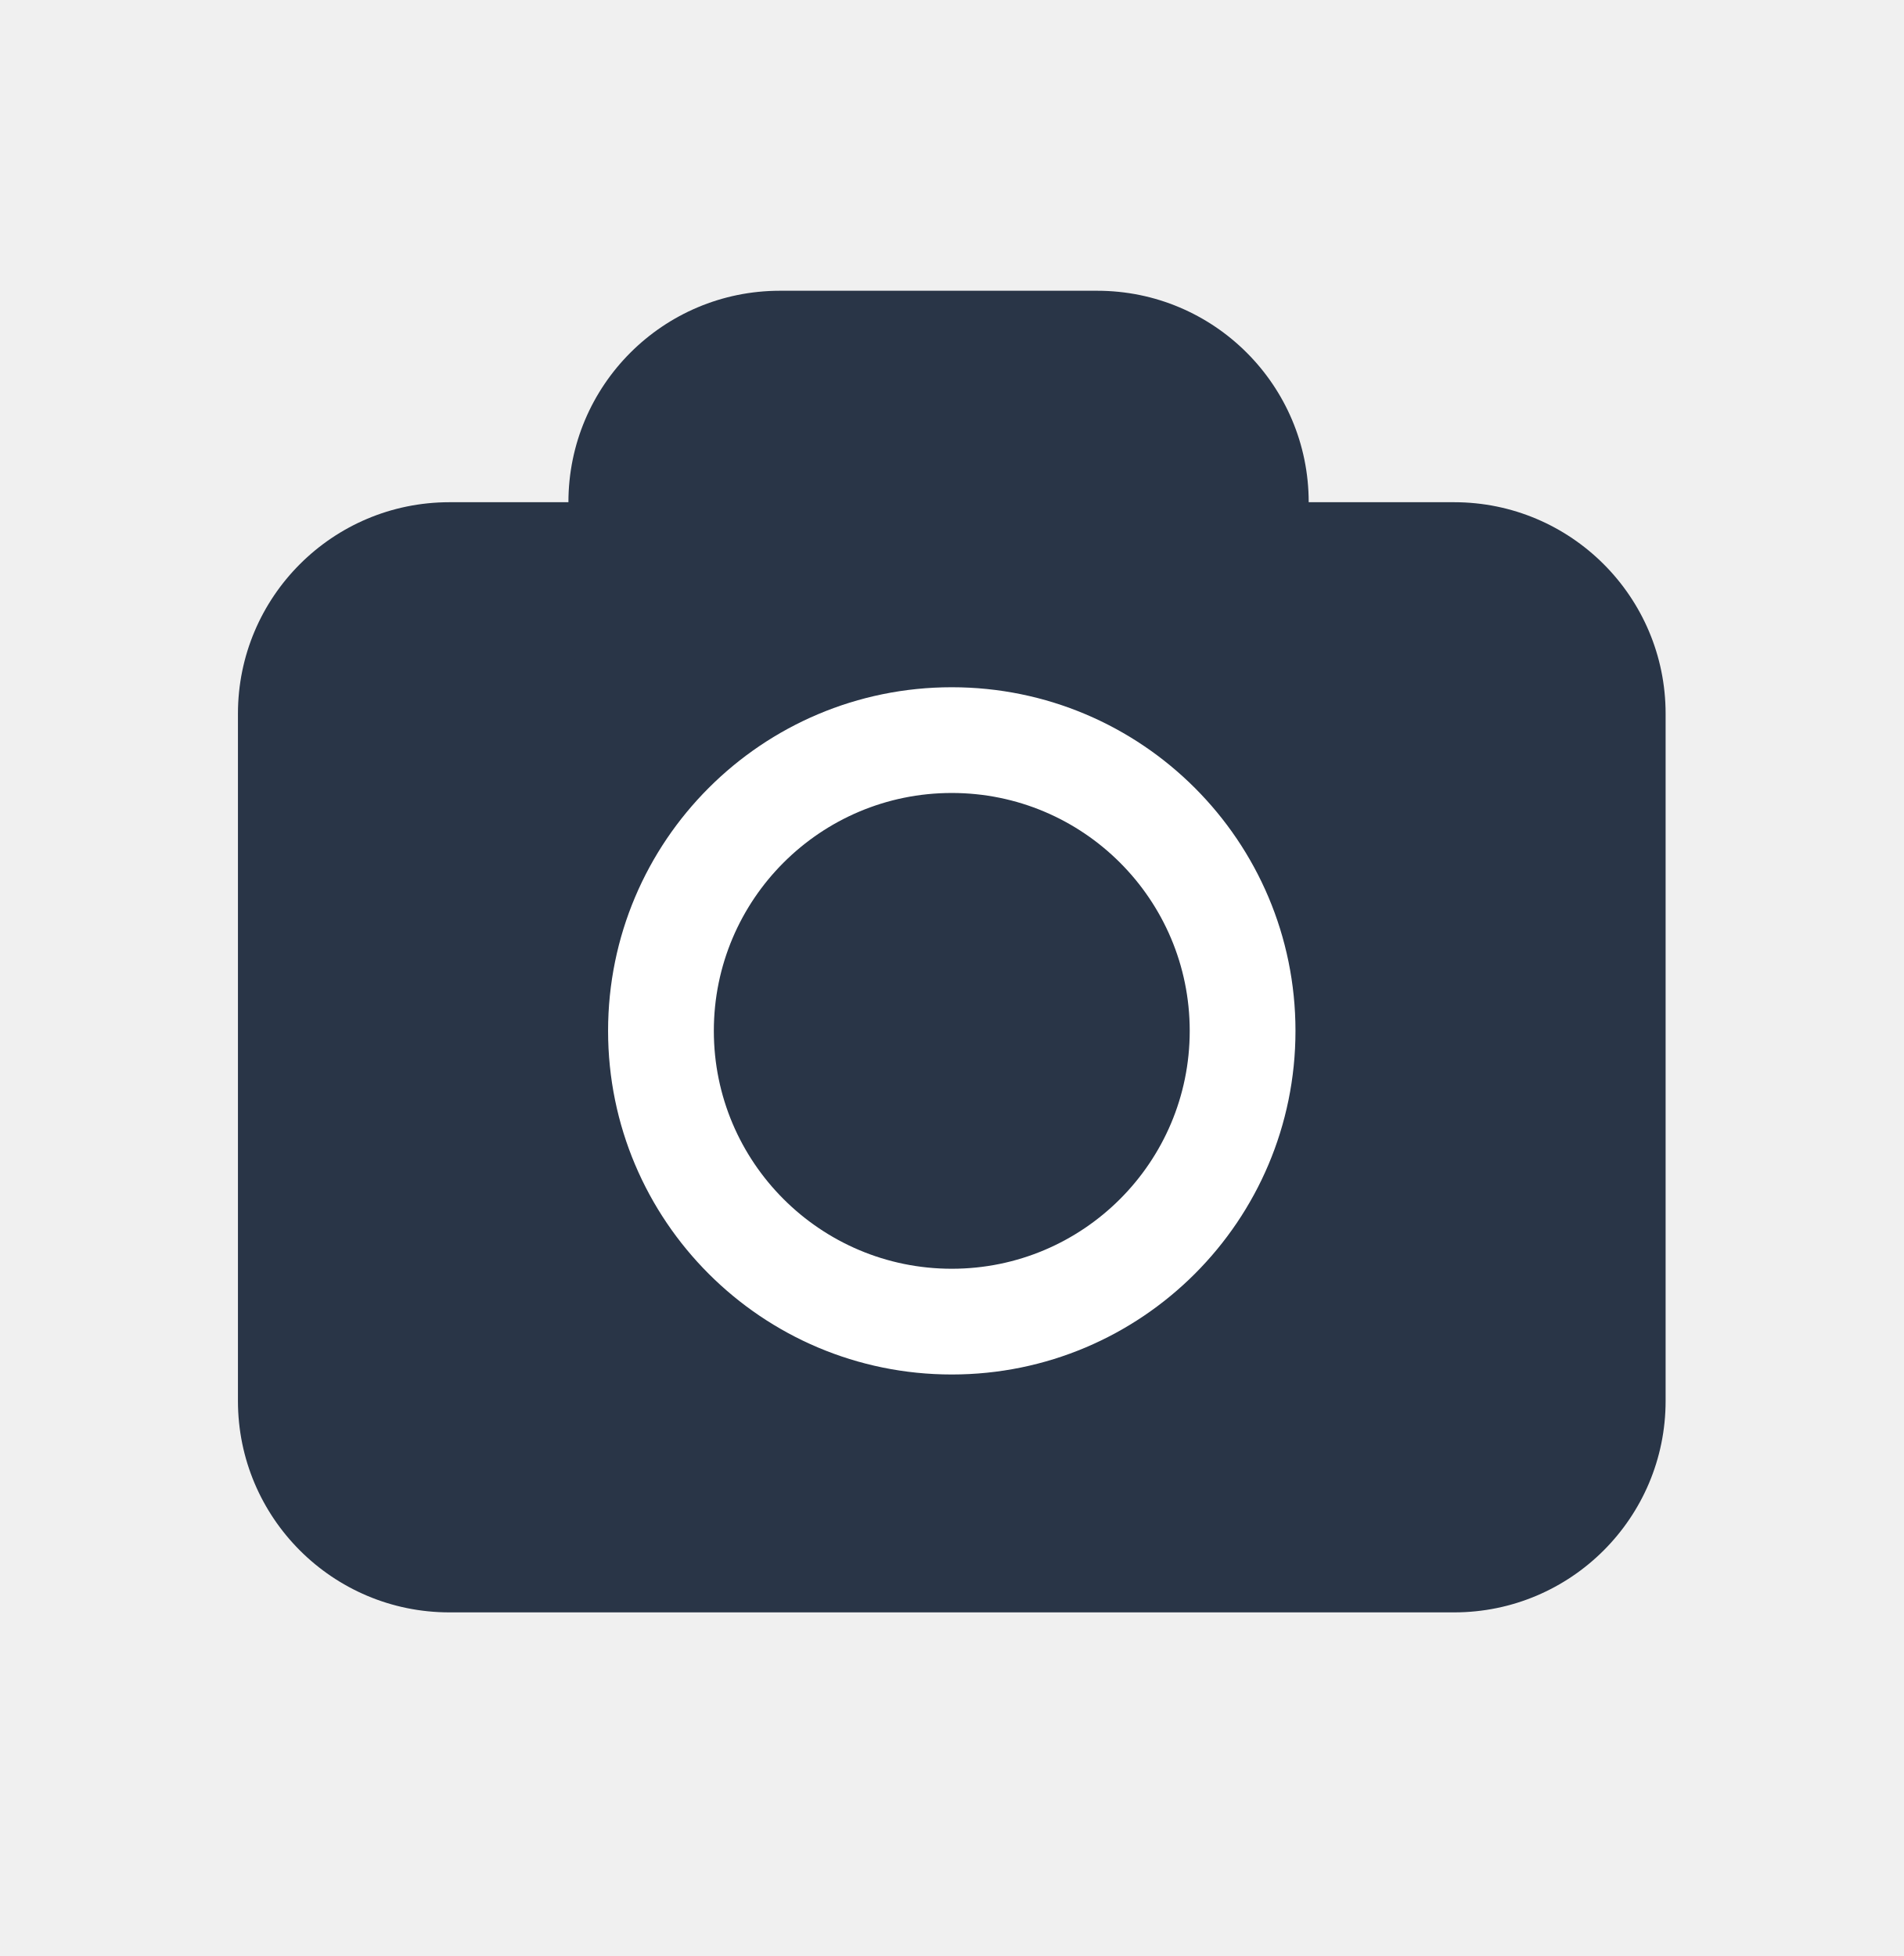
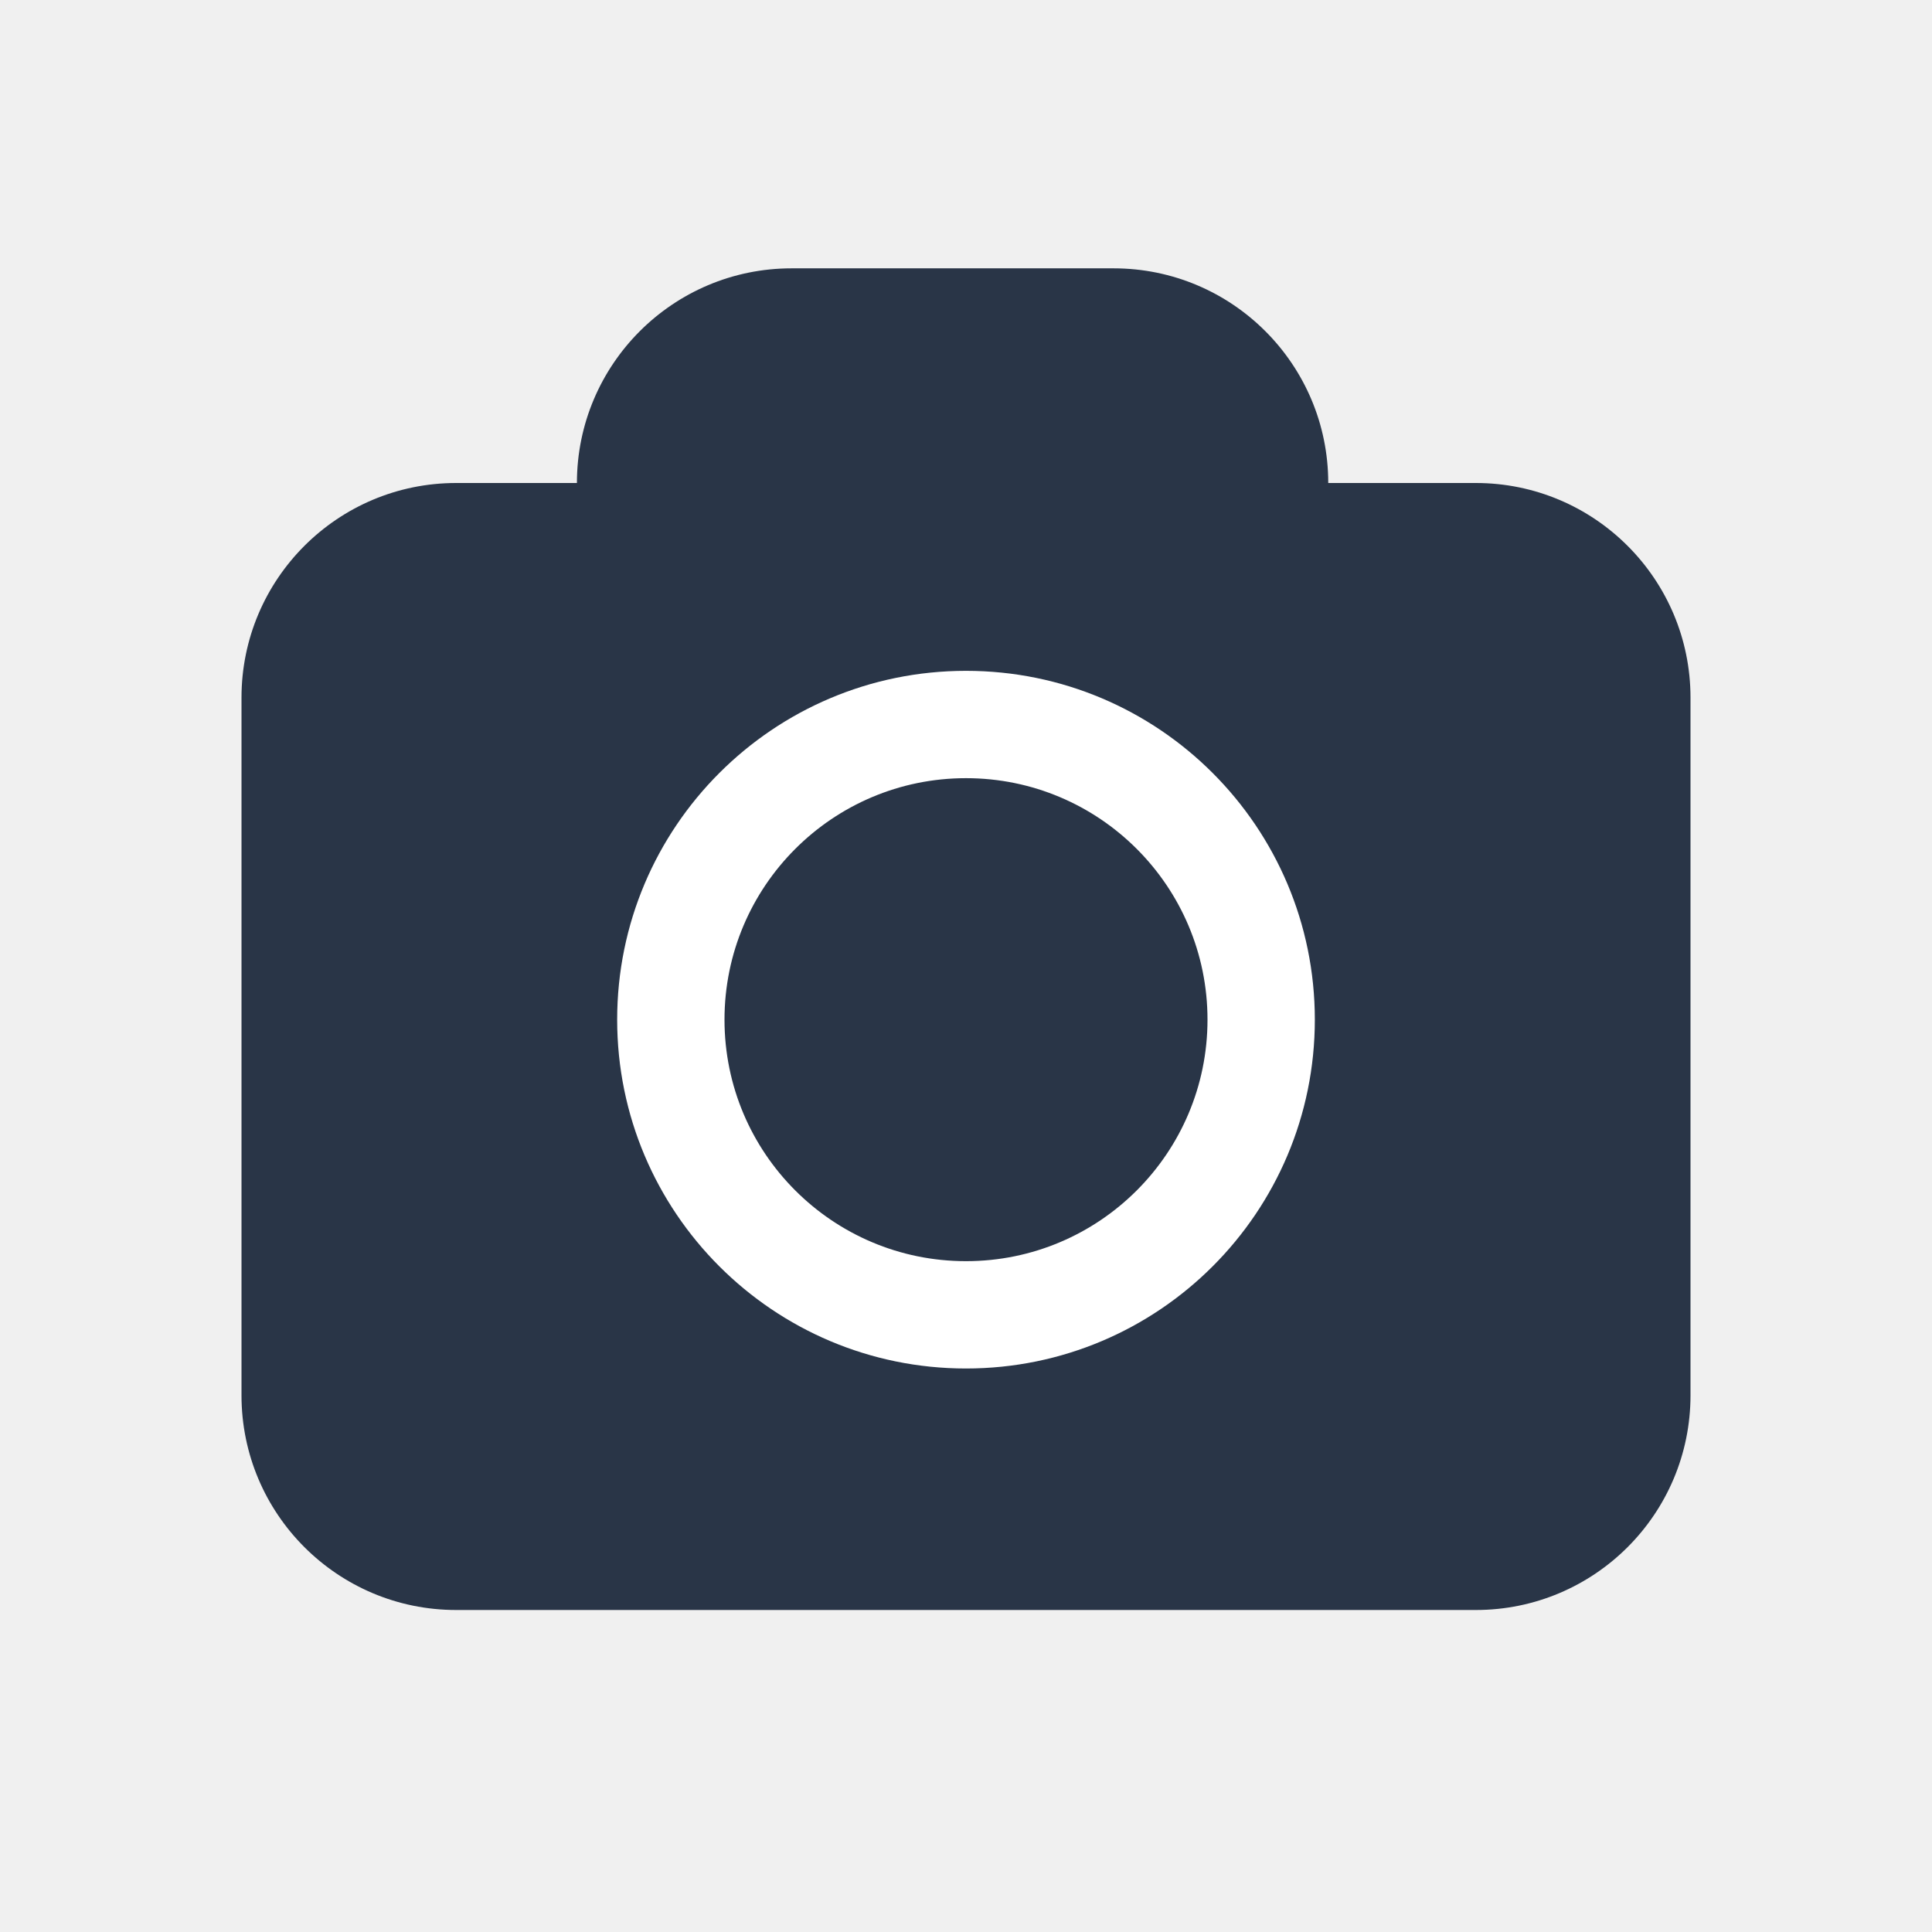
- <svg xmlns="http://www.w3.org/2000/svg" width="36" height="37" viewBox="0 0 36 37" fill="none">
-   <path d="M4.5 13.5C4.5 11.291 6.291 9.5 8.5 9.5H27.5C29.709 9.5 31.5 11.291 31.5 13.5V26.5C31.5 28.709 29.709 30.5 27.5 30.5H8.5C6.291 30.5 4.5 28.709 4.5 26.5V13.5Z" fill="#293547" />
-   <path d="M10.75 9.5C10.75 7.291 12.541 5.5 14.75 5.5H20.75C22.959 5.5 24.75 7.291 24.75 9.5V11.5C24.75 13.709 22.959 15.5 20.75 15.5H14.75C12.541 15.5 10.75 13.709 10.75 11.5V9.5Z" fill="#293547" />
-   <path d="M24.5 19.5C24.5 23.09 21.59 26 18 26C14.41 26 11.5 23.09 11.5 19.5C11.5 15.91 14.41 13 18 13C21.59 13 24.5 15.91 24.5 19.5Z" fill="#293547" />
-   <path fill-rule="evenodd" clip-rule="evenodd" d="M18 24C20.485 24 22.5 21.985 22.5 19.5C22.5 17.015 20.485 15 18 15C15.515 15 13.5 17.015 13.5 19.5C13.5 21.985 15.515 24 18 24ZM18 26C21.59 26 24.5 23.09 24.5 19.5C24.5 15.91 21.59 13 18 13C14.41 13 11.5 15.91 11.5 19.5C11.5 23.09 14.41 26 18 26Z" fill="white" />
+ <svg xmlns="http://www.w3.org/2000/svg" width="36" height="36" viewBox="0 0 36 36" fill="none">
+   <path d="M4.5 13C4.5 10.791 6.291 9 8.5 9H27.5C29.709 9 31.5 10.791 31.5 13V26C31.5 28.209 29.709 30 27.5 30H8.5C6.291 30 4.5 28.209 4.5 26V13Z" fill="#293547" />
+   <path d="M10.75 9C10.75 6.791 12.541 5 14.75 5H20.75C22.959 5 24.75 6.791 24.75 9V11C24.75 13.209 22.959 15 20.75 15H14.75C12.541 15 10.75 13.209 10.75 11V9Z" fill="#293547" />
+   <path d="M24.5 19C24.5 22.59 21.59 25.5 18 25.5C14.41 25.5 11.5 22.59 11.5 19C11.5 15.41 14.41 12.5 18 12.5C21.59 12.5 24.5 15.41 24.5 19Z" fill="#293547" />
+   <path fill-rule="evenodd" clip-rule="evenodd" d="M18 23.5C20.485 23.5 22.5 21.485 22.5 19C22.5 16.515 20.485 14.5 18 14.5C15.515 14.5 13.5 16.515 13.5 19C13.5 21.485 15.515 23.5 18 23.5ZM18 25.5C21.59 25.5 24.5 22.59 24.5 19C24.5 15.41 21.59 12.5 18 12.5C14.41 12.5 11.5 15.41 11.5 19C11.5 22.59 14.41 25.5 18 25.5Z" fill="white" />
</svg>
